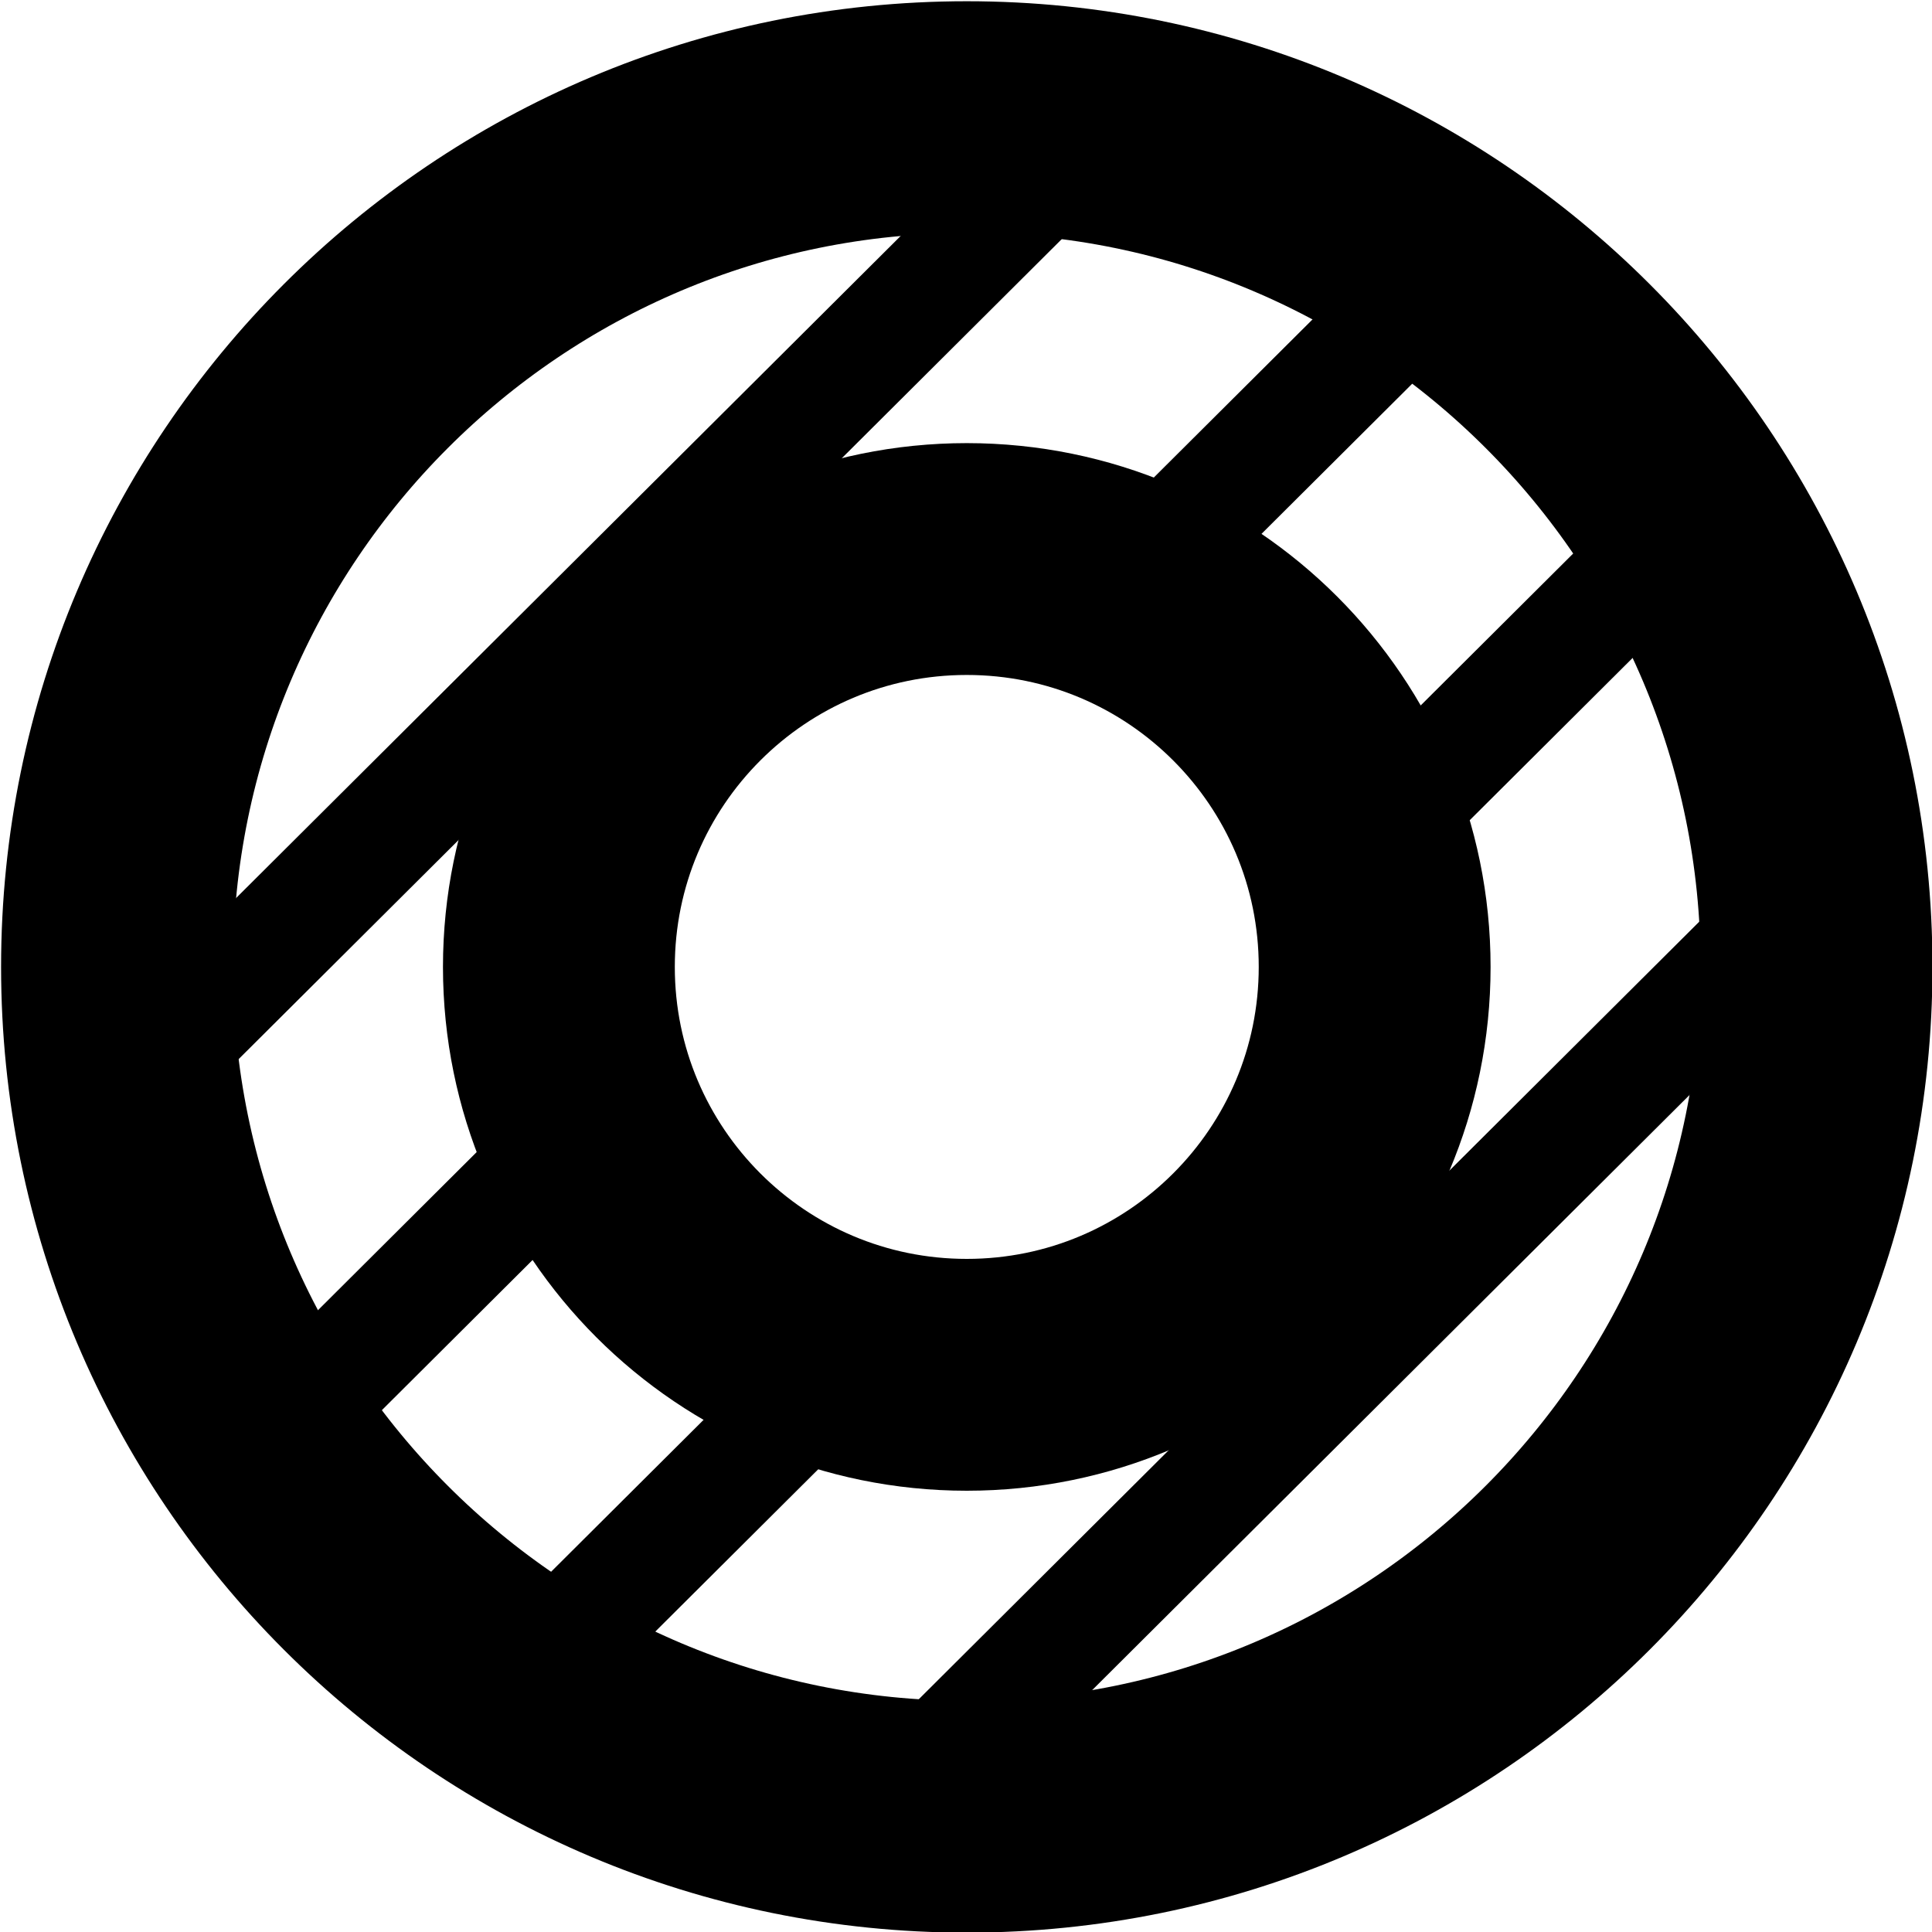
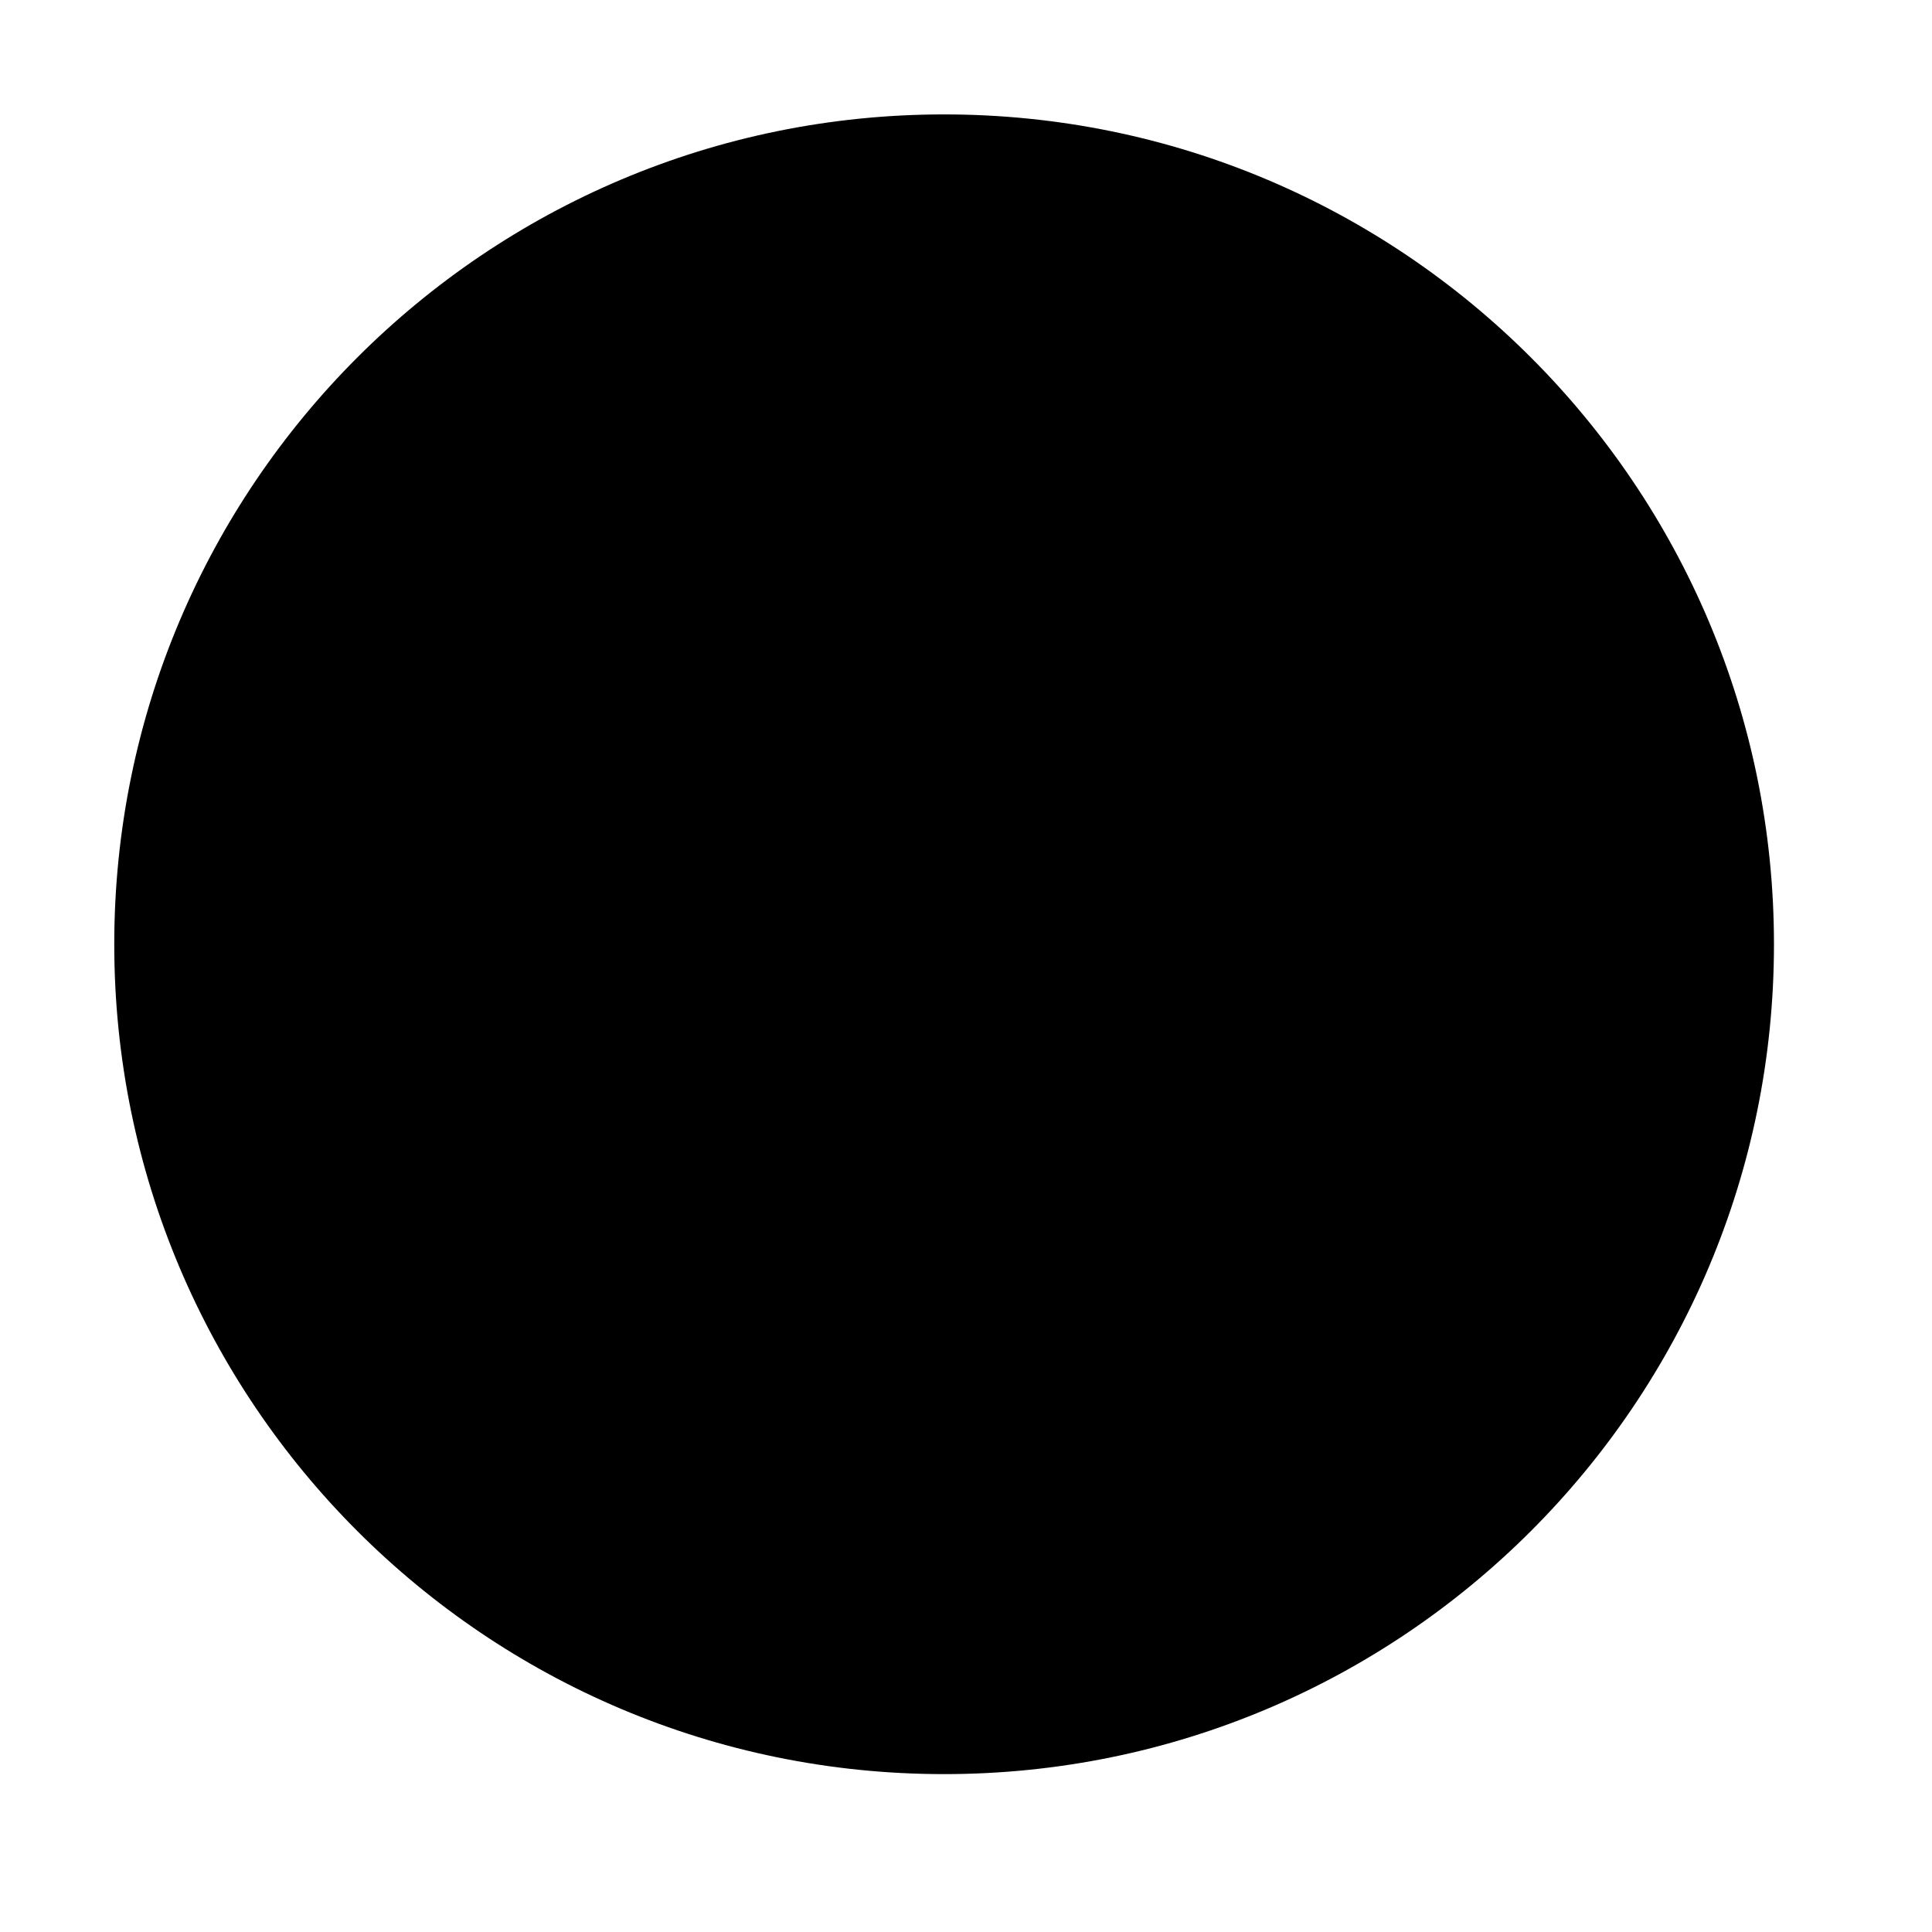
- <svg xmlns="http://www.w3.org/2000/svg" version="1.1" x="0px" y="0px" viewBox="0 0 500 500" style="enable-background:new 0 0 500 500;" xml:space="preserve">
-   <style type="text/css">
- 	.st0{fill:none;stroke:currentColor;stroke-width:60;stroke-miterlimit:10;}
- 	.st1{fill:none;stroke:currentColor;stroke-width:120;stroke-miterlimit:10;}
- 	.st2{fill:none;stroke:currentColor;stroke-width:3;stroke-miterlimit:10;}
- 	.st3{fill:none;stroke:currentColor;stroke-width:30;stroke-miterlimit:10;}
- </style>
+ <svg xmlns="http://www.w3.org/2000/svg" version="1.1" viewBox="0 0 512 512" width="42" height="42" fill="currentColor" color="currentColor" xml:space="preserve">
  <circle class="st0" cx="250.2" cy="250.24" r="219.92" />
  <circle class="st0" cx="250.2" cy="250.24" r="105.56" />
  <g>
    <g>
	</g>
    <g>
      <path class="st1" d="M4.92,493.8" />
      <path class="st1" d="M506.04-3.72" />
    </g>
    <g>
      <g>
        <path class="st2" d="M314.34-254.28" />
        <path class="st3" d="M62.83-3.72" />
        <path class="st3" d="M0.5,58.38" />
        <path class="st3" d="M0.5,58.38" />
        <path class="st2" d="M-196.14,254.28" />
        <path class="st2" d="M376.67-188.59" />
        <path class="st3" d="M186.87,0.5" />
        <path class="st3" d="M0.5,186.17" />
        <path class="st3" d="M0.5,186.17" />
        <path class="st2" d="M439-122.89" />
        <path class="st3" d="M315.14,0.5" />
        <line class="st3" x1="33.81" y1="280.77" x2="282.8" y2="32.72" />
        <path class="st3" d="M33.81,280.77" />
        <path class="st3" d="M0.5,313.96" />
        <path class="st3" d="M0.5,313.96" />
        <path class="st2" d="M501.32-57.2" />
        <path class="st3" d="M443.4,0.5" />
        <path class="st3" d="M374.71,68.94" />
        <line class="st3" x1="290.63" y1="152.7" x2="374.71" y2="68.94" />
        <path class="st3" d="M290.63,152.7" />
        <line class="st3" x1="68.42" y1="374.07" x2="152.5" y2="290.3" />
        <path class="st3" d="M68.42,374.07" />
        <path class="st3" d="M0.5,441.74" />
        <path class="st3" d="M0.5,441.74" />
        <path class="st3" d="M563.65,8.5" />
        <path class="st3" d="M501.32,70.6" />
        <path class="st3" d="M443.4,128.3" />
        <line class="st3" x1="351.35" y1="220" x2="443.4" y2="128.3" />
        <path class="st3" d="M351.35,220" />
        <path class="st3" d="M219.57,351.29" />
        <line class="st3" x1="133.71" y1="436.82" x2="219.57" y2="351.29" />
        <path class="st3" d="M133.71,436.82" />
        <path class="st3" d="M68.02,502.26" />
        <path class="st3" d="M68.02,502.26" />
        <path class="st2" d="M625.98,74.19" />
        <path class="st3" d="M501.32,198.38" />
        <path class="st3" d="M469.23,230.35" />
        <line class="st3" x1="229.48" y1="469.2" x2="469.23" y2="230.35" />
        <path class="st3" d="M229.48,469.2" />
        <path class="st3" d="M196.29,502.26" />
        <path class="st3" d="M196.29,502.26" />
        <path class="st2" d="M688.3,139.89" />
        <path class="st3" d="M502.31,325.18" />
        <path class="st3" d="M322.69,504.13" />
        <path class="st3" d="M322.69,504.13" />
        <path class="st2" d="M750.63,205.58" />
        <path class="st3" d="M502.31,452.97" />
        <path class="st3" d="M452.83,502.26" />
        <path class="st3" d="M452.83,502.26" />
      </g>
    </g>
  </g>
</svg>
